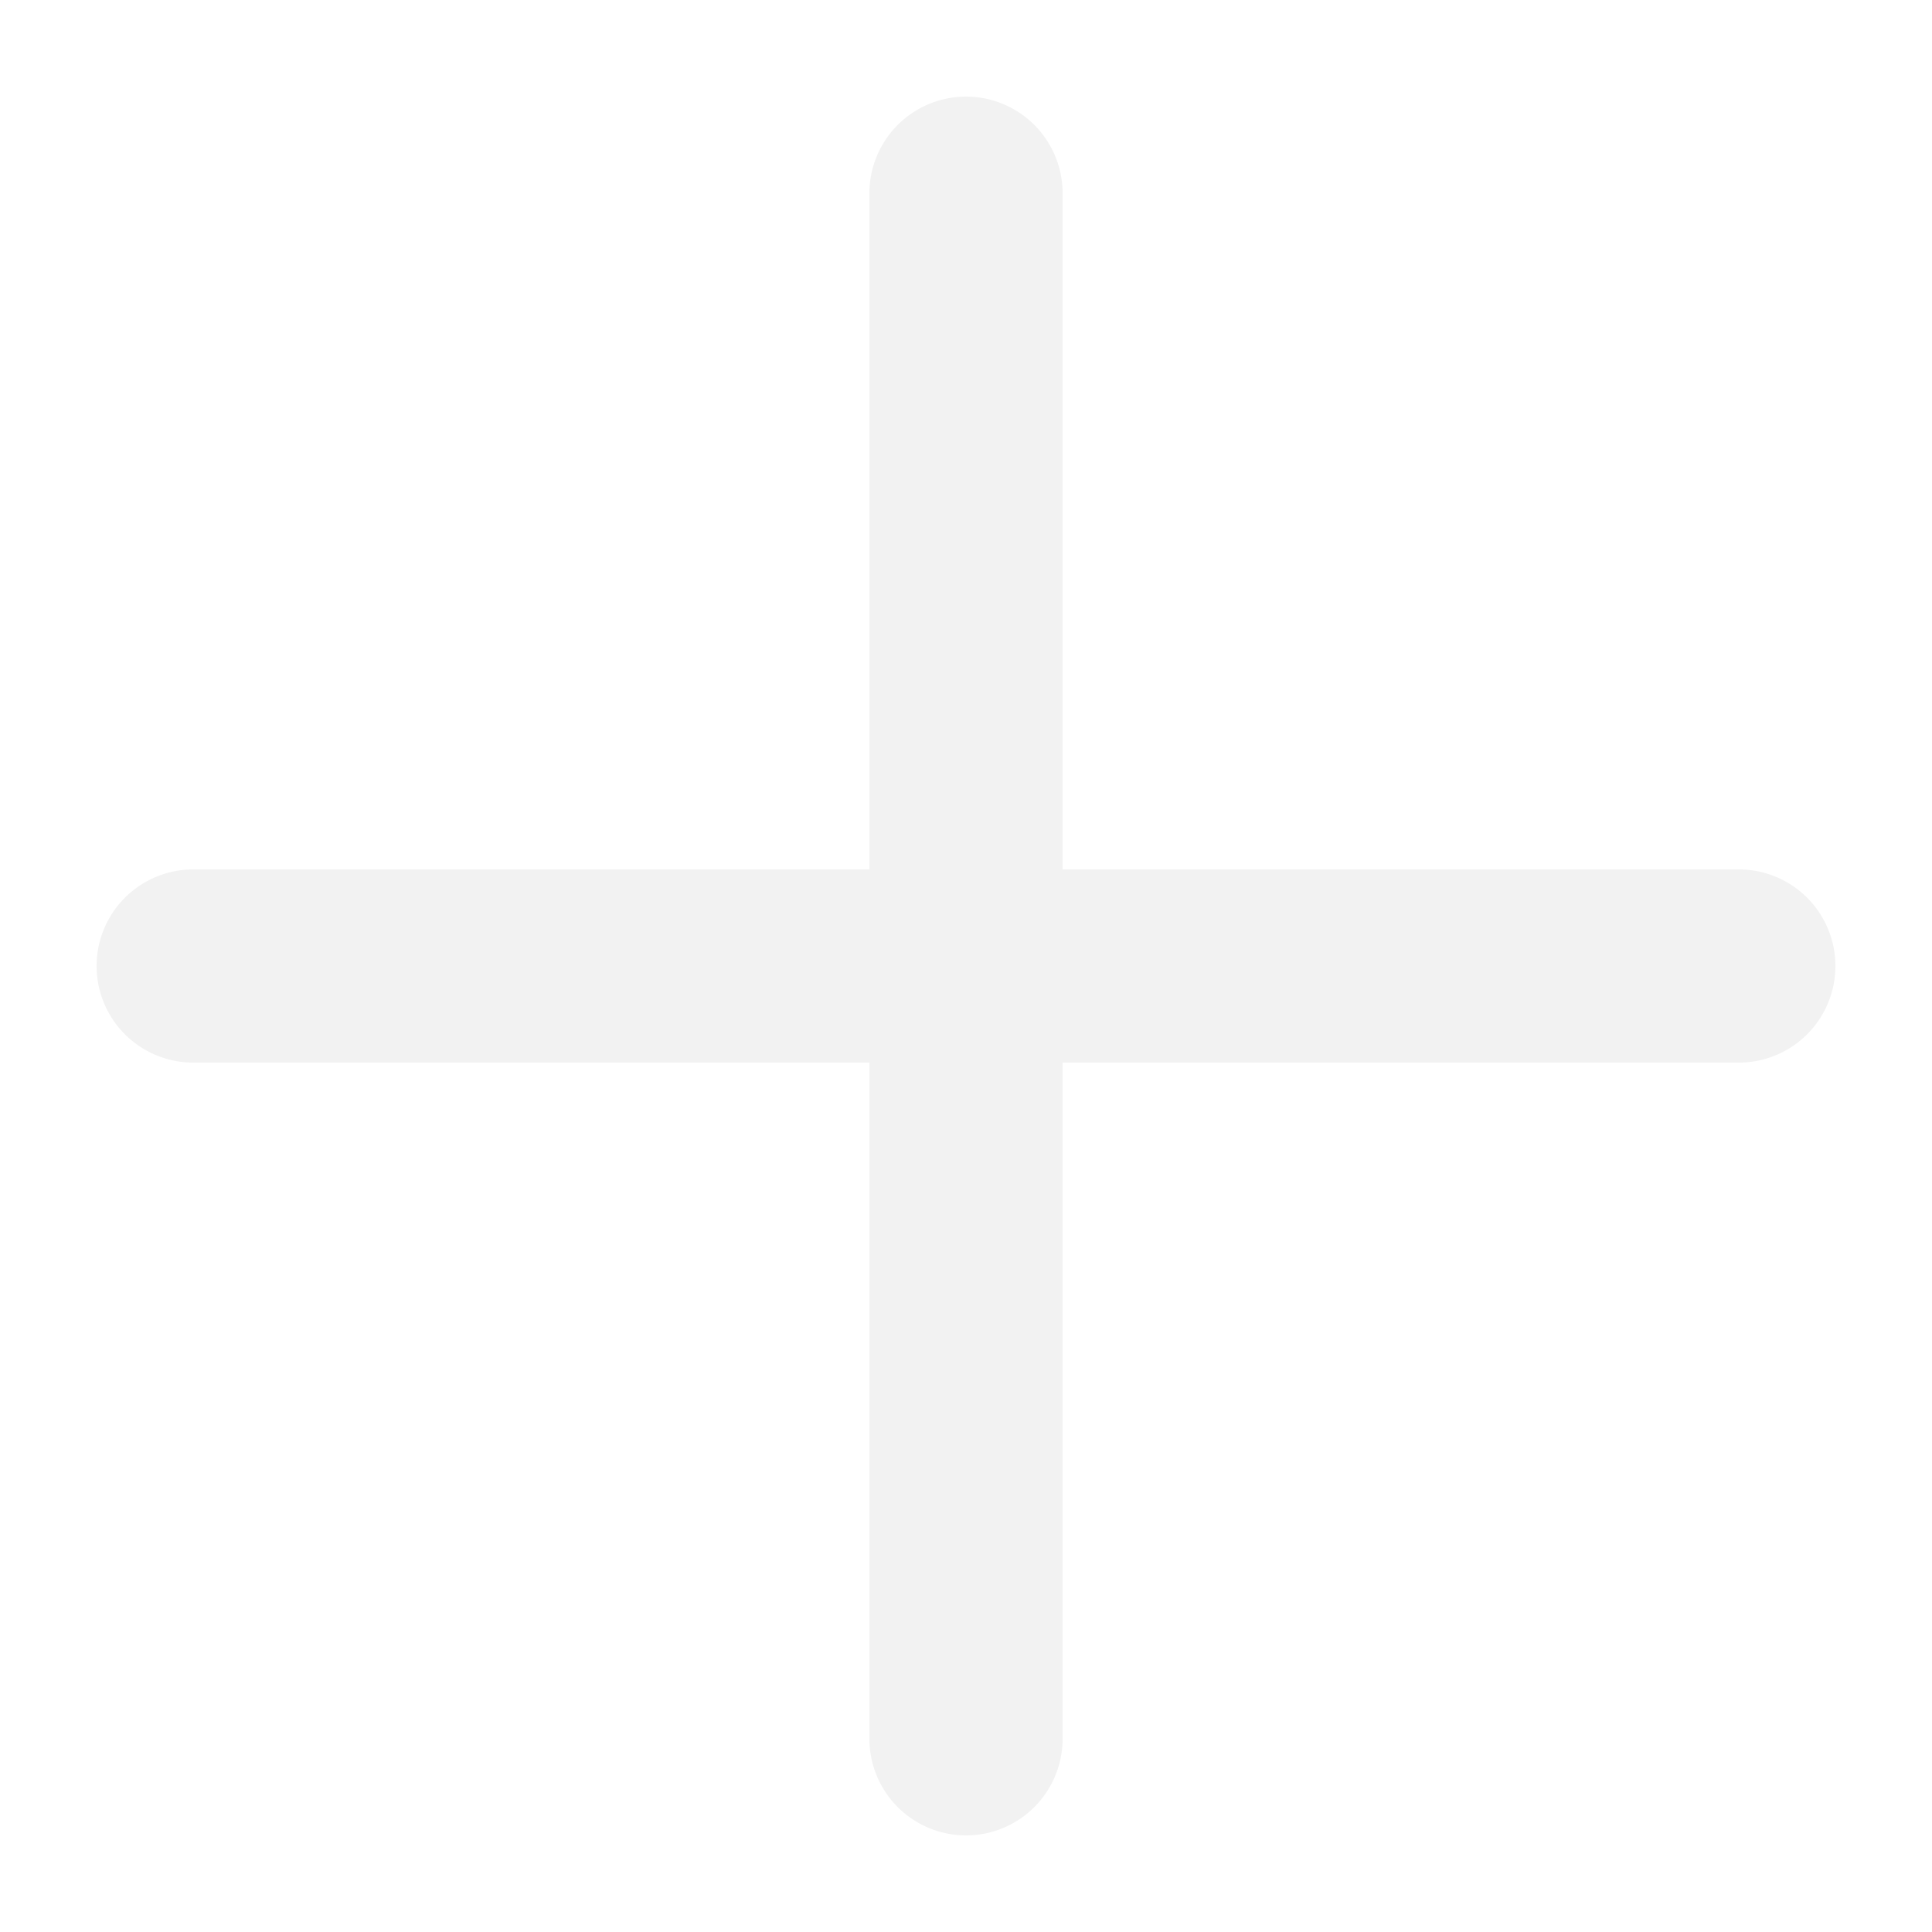
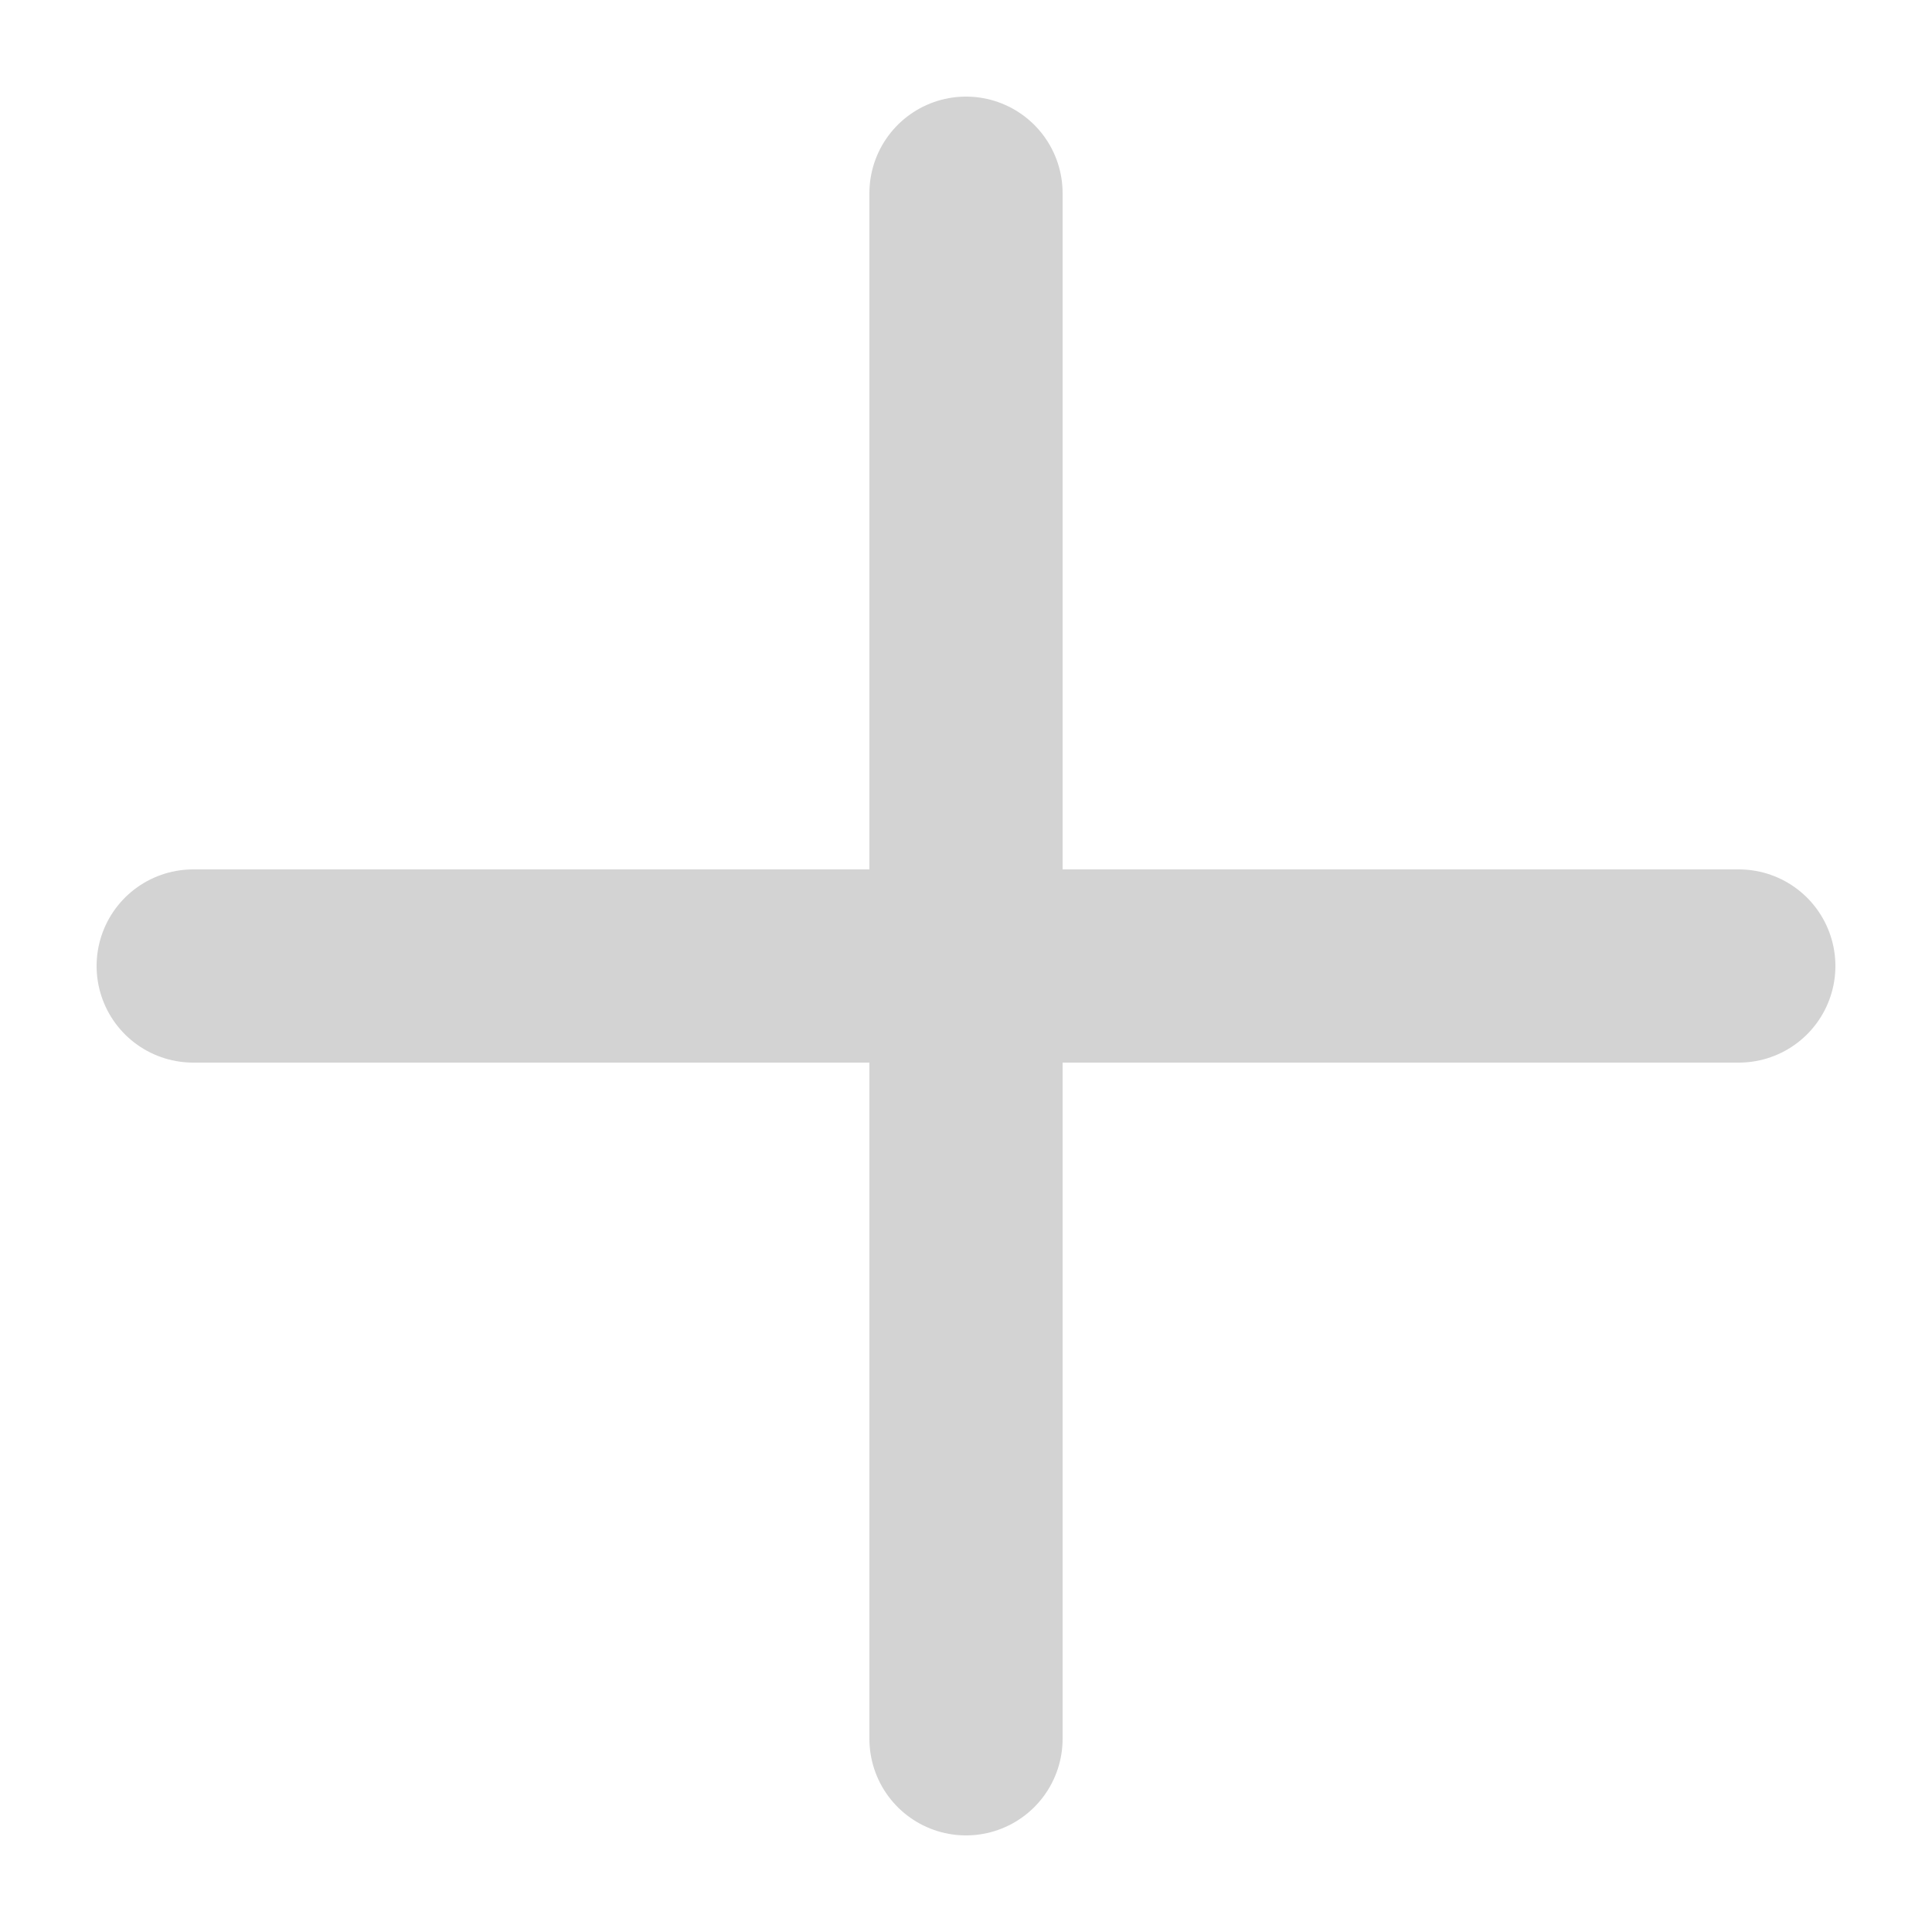
<svg xmlns="http://www.w3.org/2000/svg" width="10px" height="10px" viewBox="0 0 10 10" version="1.1">
  <defs />
  <g id="Symbols" stroke="none" stroke-width="1" fill="none" fill-rule="evenodd" stroke-linecap="round">
-     <g id="Sidebar/User" transform="translate(-37, -152)" stroke="#f2f2f2">
+     <g id="Sidebar/User" transform="translate(-37, -152)" stroke="#D3D3D3">
      <g id="Group-3-Copy" transform="translate(30, 148)">
        <g id="Group-2" transform="translate(8, 5)">
          <path d="M4,0 L4,8" id="Line" />
          <path d="M0,4 L8,4" id="Line-Copy" />
        </g>
      </g>
    </g>
  </g>
</svg>
